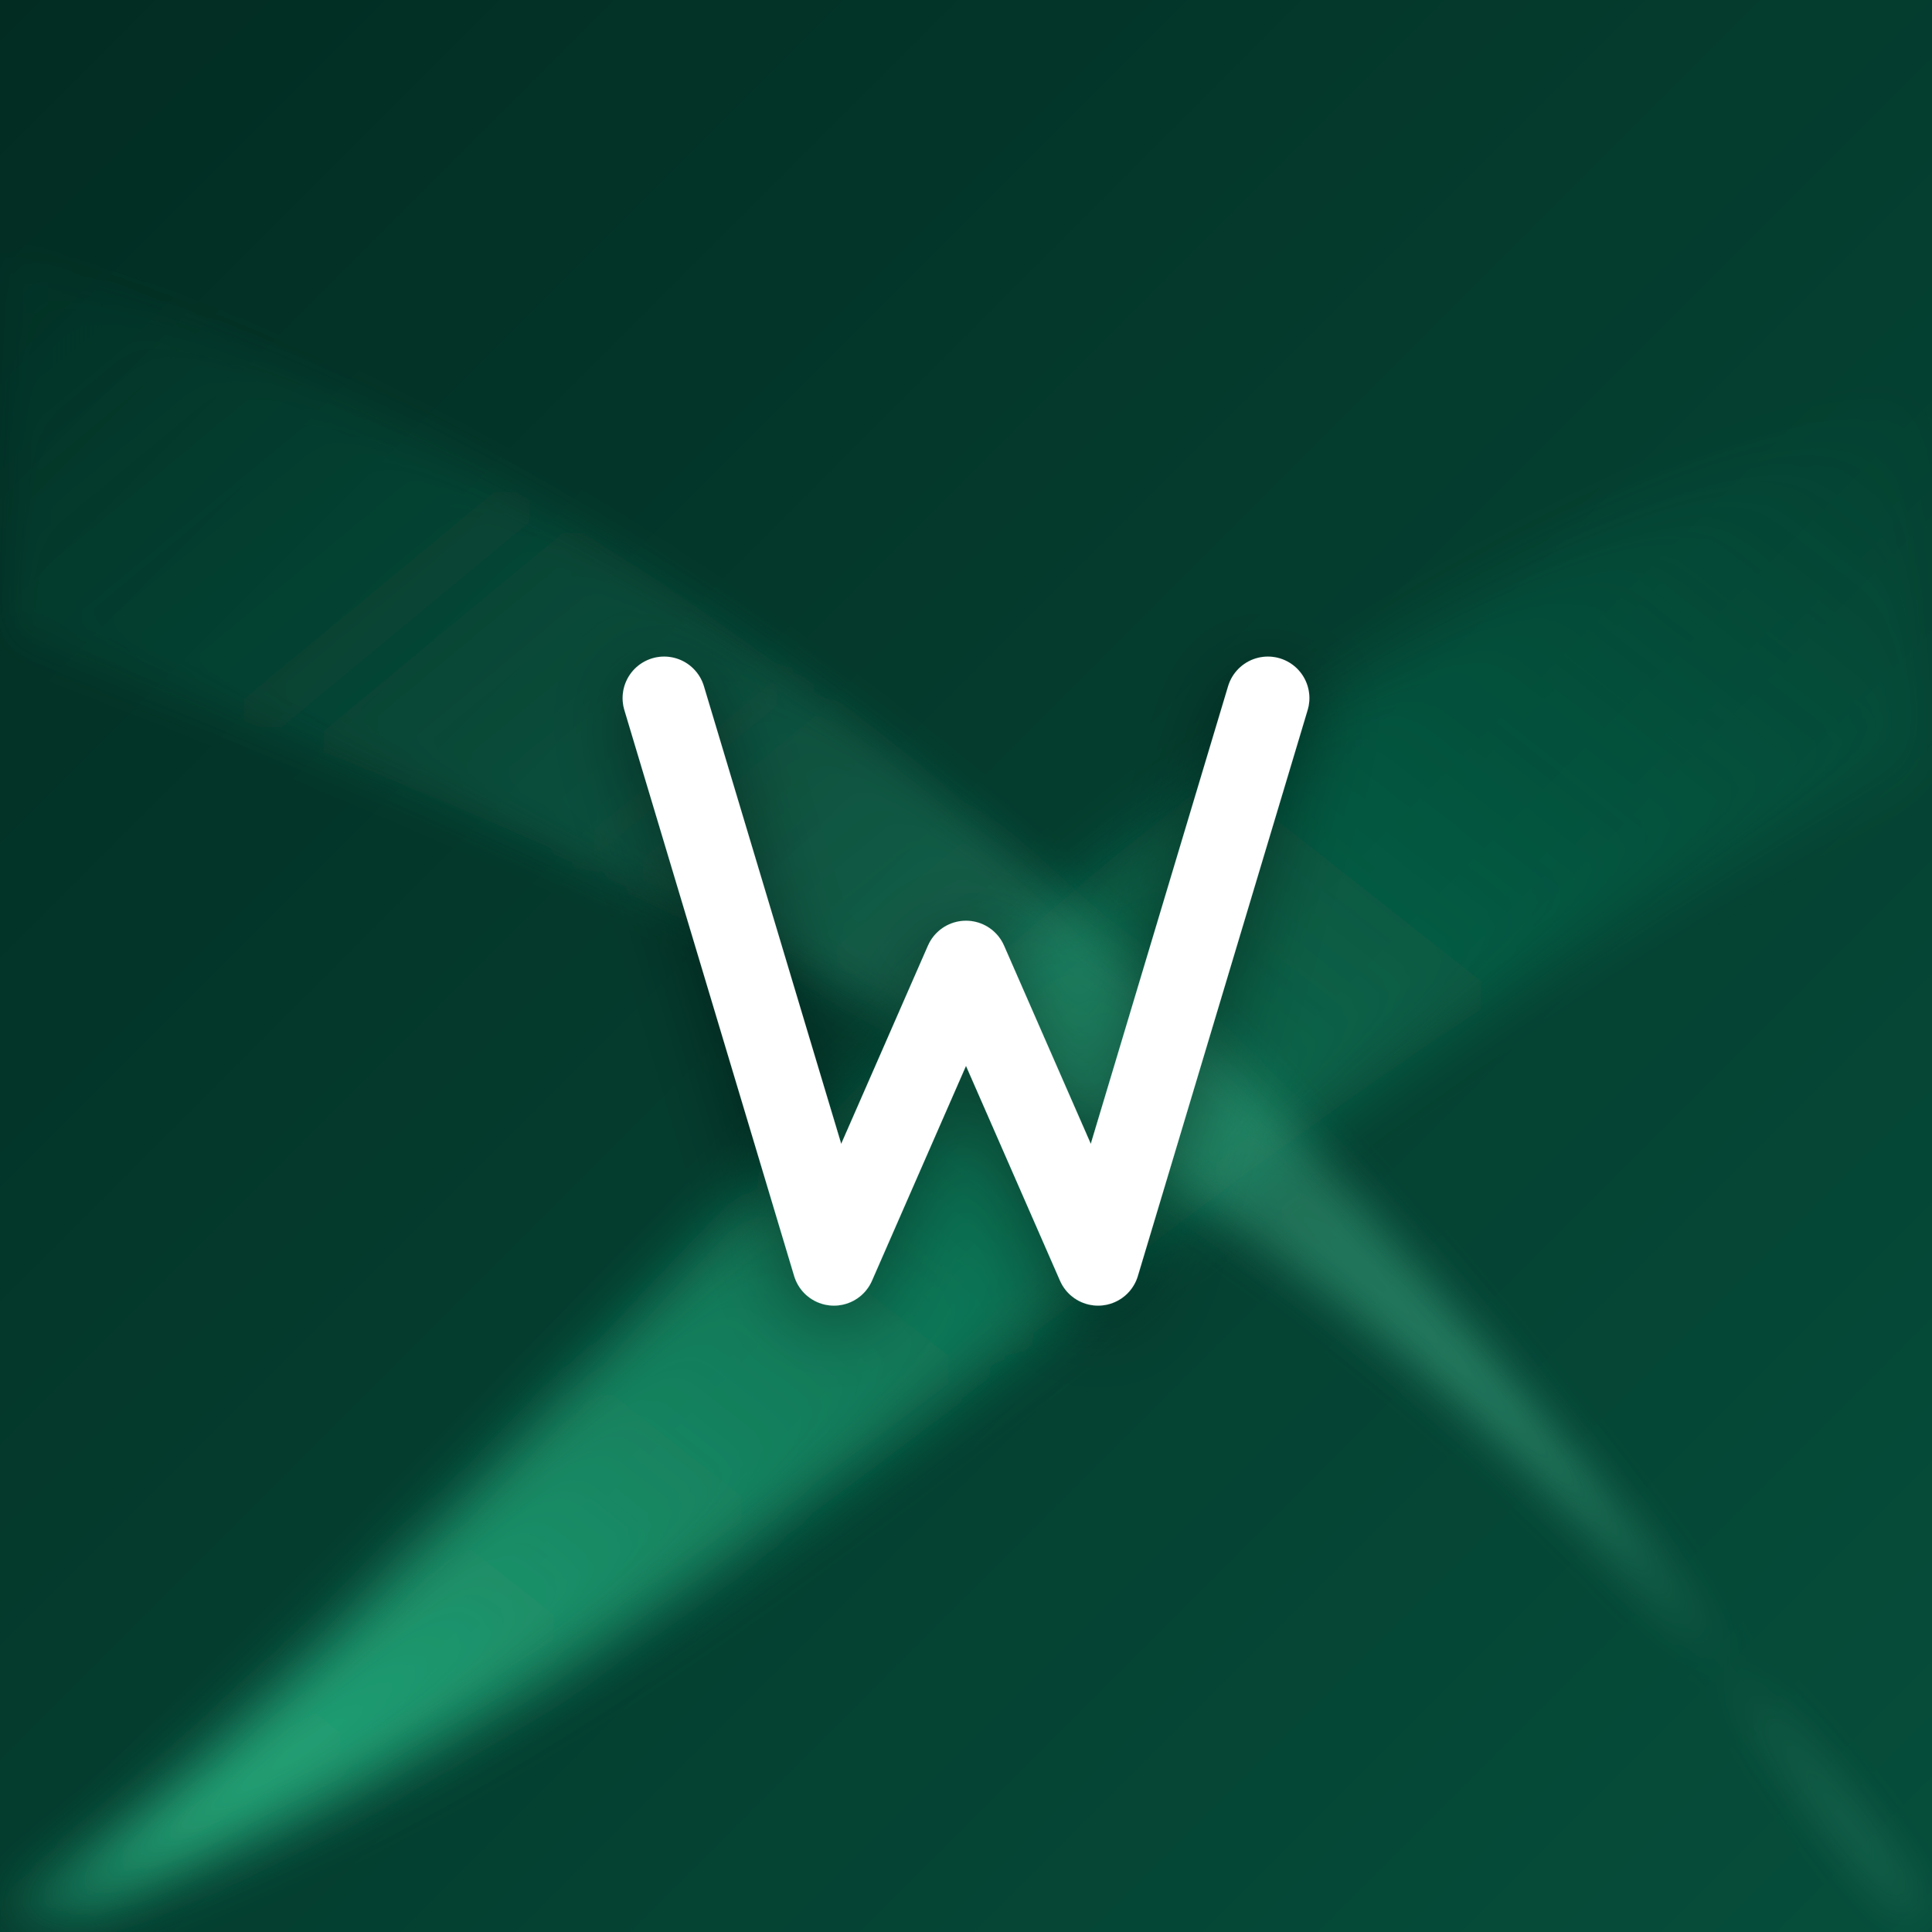
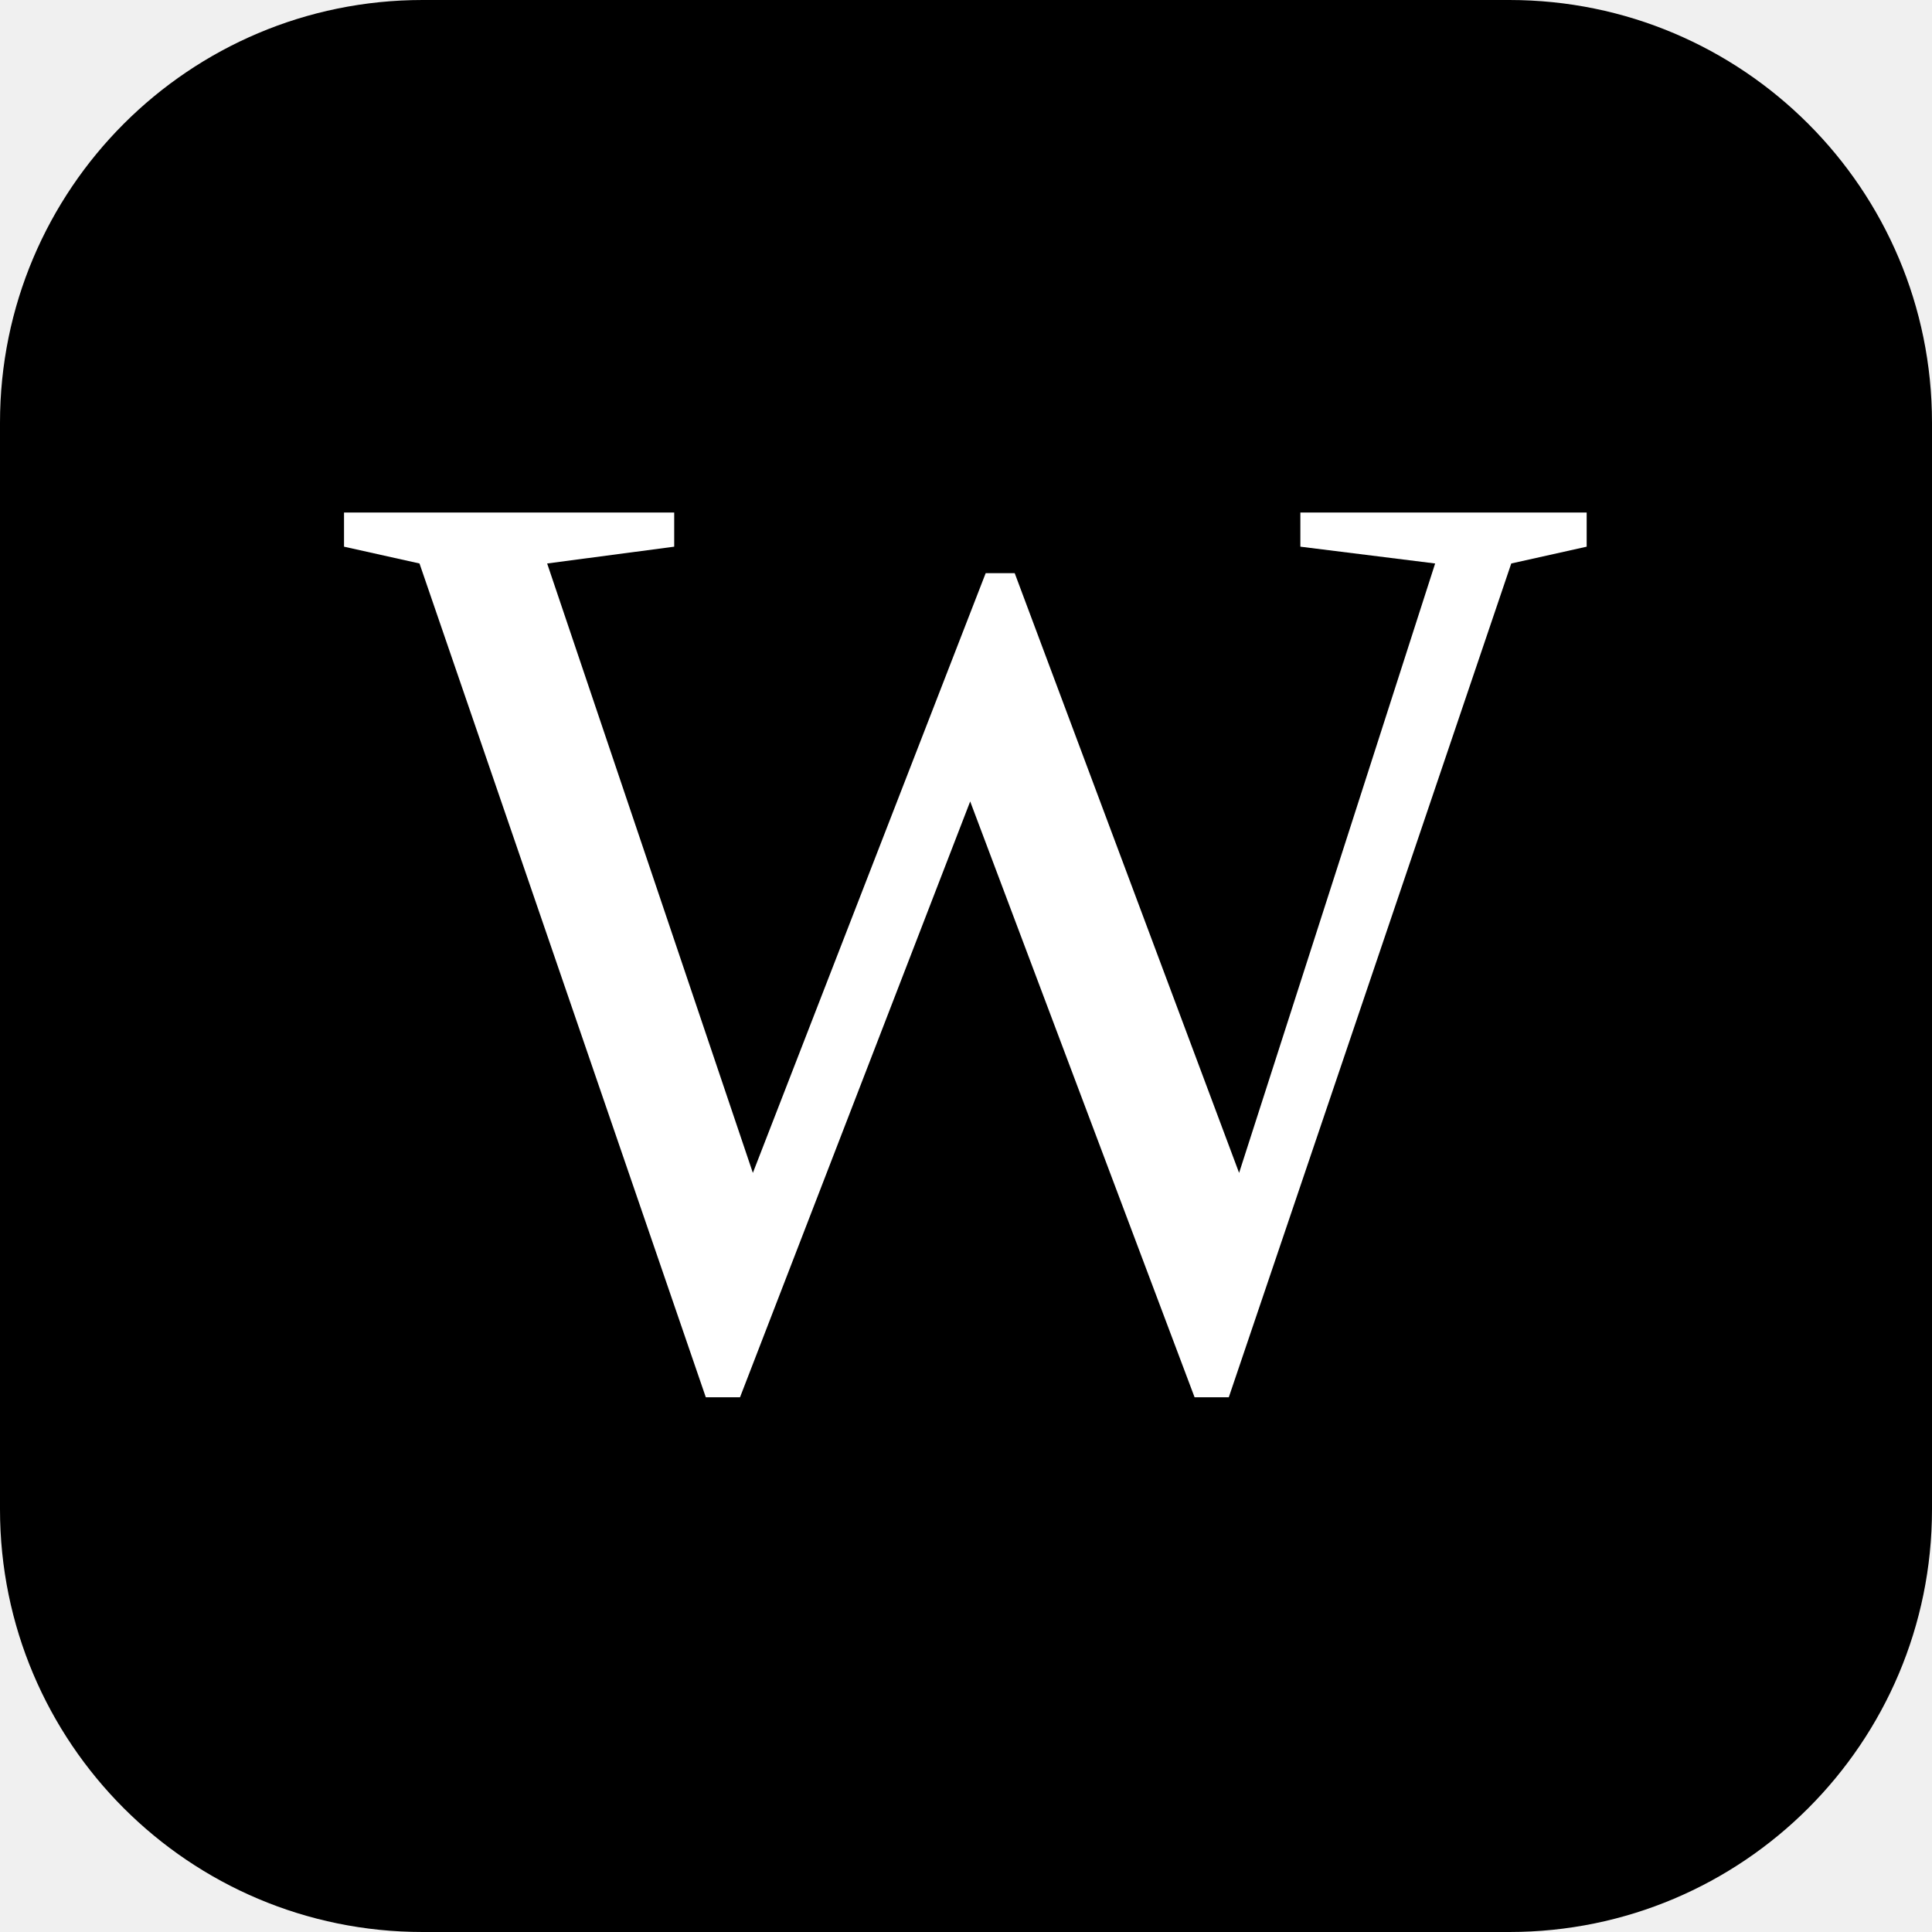
- <svg xmlns="http://www.w3.org/2000/svg" viewBox="0 0 512 512" width="512" height="512">
-   <defs>
-     <linearGradient id="bgGrad" x1="0%" y1="0%" x2="100%" y2="100%">
-       <stop offset="0%" stop-color="#022c22" />
-       <stop offset="100%" stop-color="#064e3b" />
-     </linearGradient>
-     <linearGradient id="flow1" x1="0%" y1="100%" x2="100%" y2="0%">
-       <stop offset="0%" stop-color="#34d399" stop-opacity="0.8" />
-       <stop offset="100%" stop-color="#059669" stop-opacity="0" />
-     </linearGradient>
-     <linearGradient id="flow2" x1="100%" y1="100%" x2="0%" y2="0%">
-       <stop offset="0%" stop-color="#6ee7b7" stop-opacity="0.6" />
-       <stop offset="100%" stop-color="#047857" stop-opacity="0" />
-     </linearGradient>
-     <filter id="glow" x="-50%" y="-50%" width="200%" height="200%">
-       <feDropShadow dx="0" dy="4" stdDeviation="10" flood-color="#000000" flood-opacity="0.4" />
-     </filter>
-   </defs>
-   <rect width="512" height="512" fill="url(#bgGrad)" />
-   <path d="M 0,512 C 150,400 250,200 512,100 L 512,200 C 300,300 200,450 0,512 Z" fill="url(#flow1)" filter="blur(8px)" />
-   <path d="M 512,512 C 400,350 250,250 -50,150 L -50,50 C 300,150 450,450 512,512 Z" fill="url(#flow2)" filter="blur(6px)" />
-   <g transform="translate(256, 265)" filter="url(#glow)">
-     <path d="M -80 -80 L -35 70 L 0 -10 L 35 70 L 80 -80" fill="none" stroke="#ffffff" stroke-width="22" stroke-linecap="round" stroke-linejoin="round" />
-   </g>
+ <svg xmlns="http://www.w3.org/2000/svg" viewBox="0 0 512 512">
+   <rect width="512" height="512" rx="112" fill="#000000" />
+   <text x="256" y="365" font-family="ui-serif, Georgia, Cambria, 'Times New Roman', Times, serif" font-size="350" fill="#ffffff" text-anchor="middle" font-weight="normal">W</text>
</svg>
